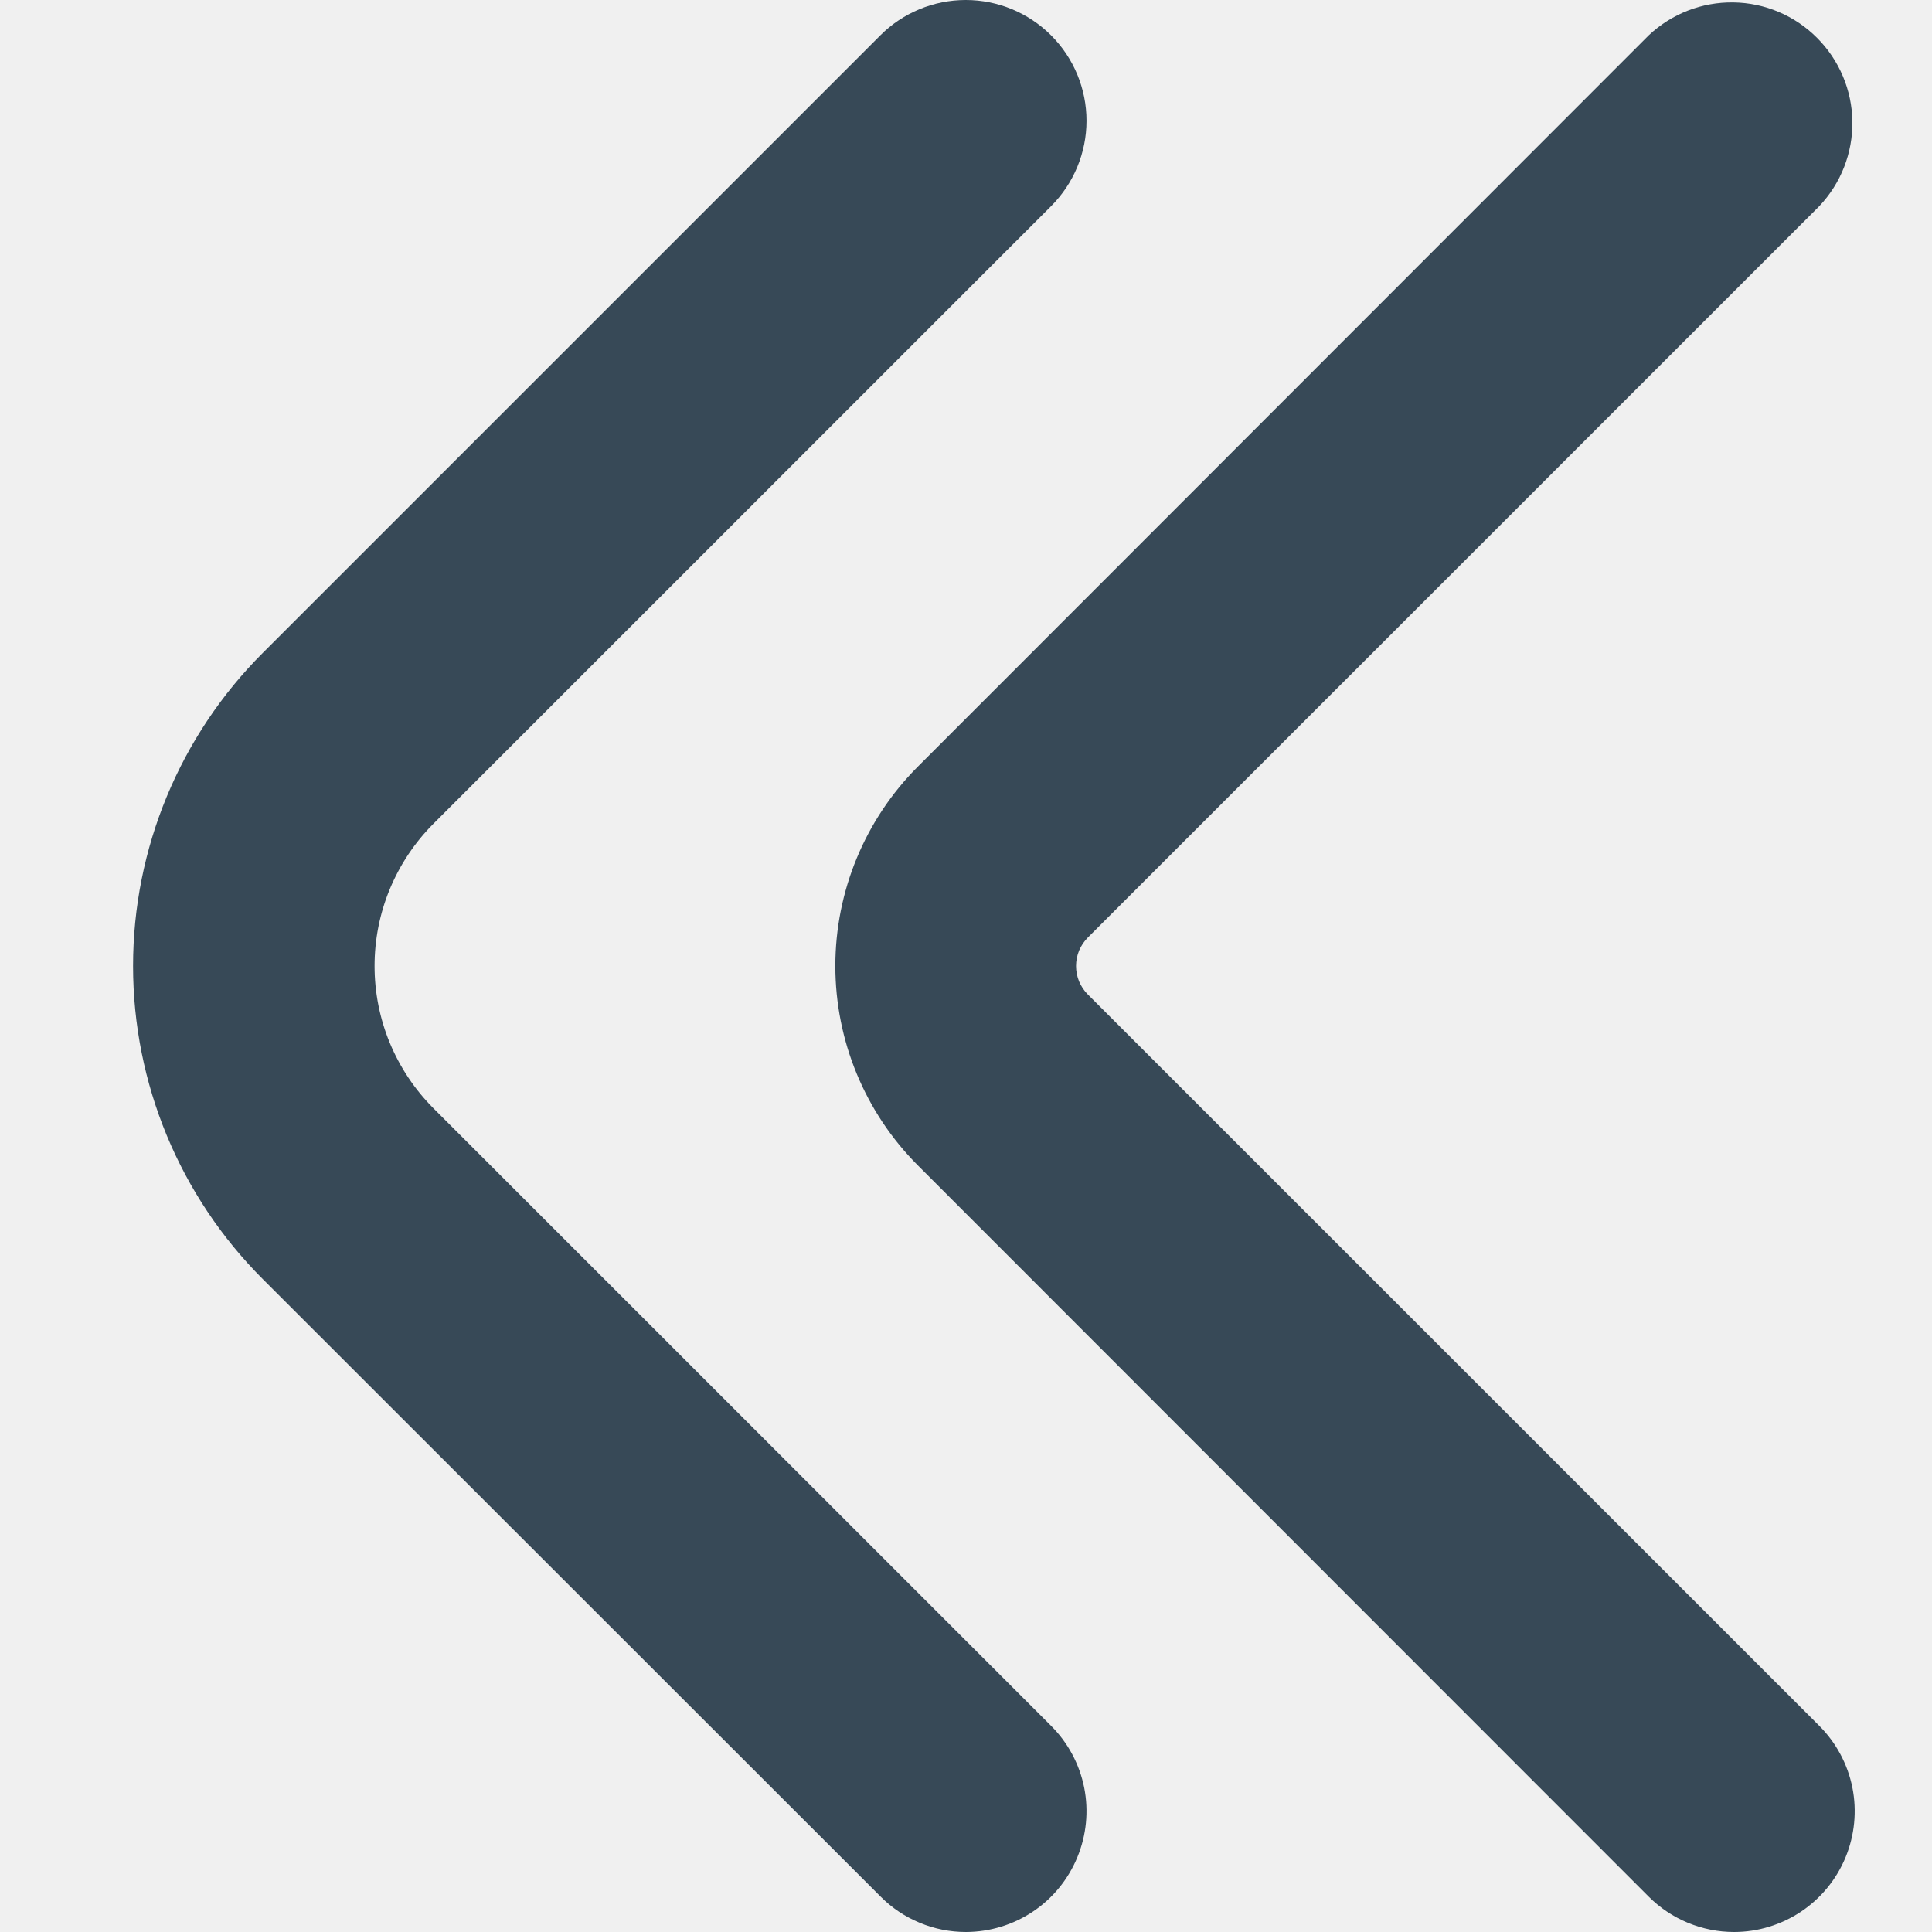
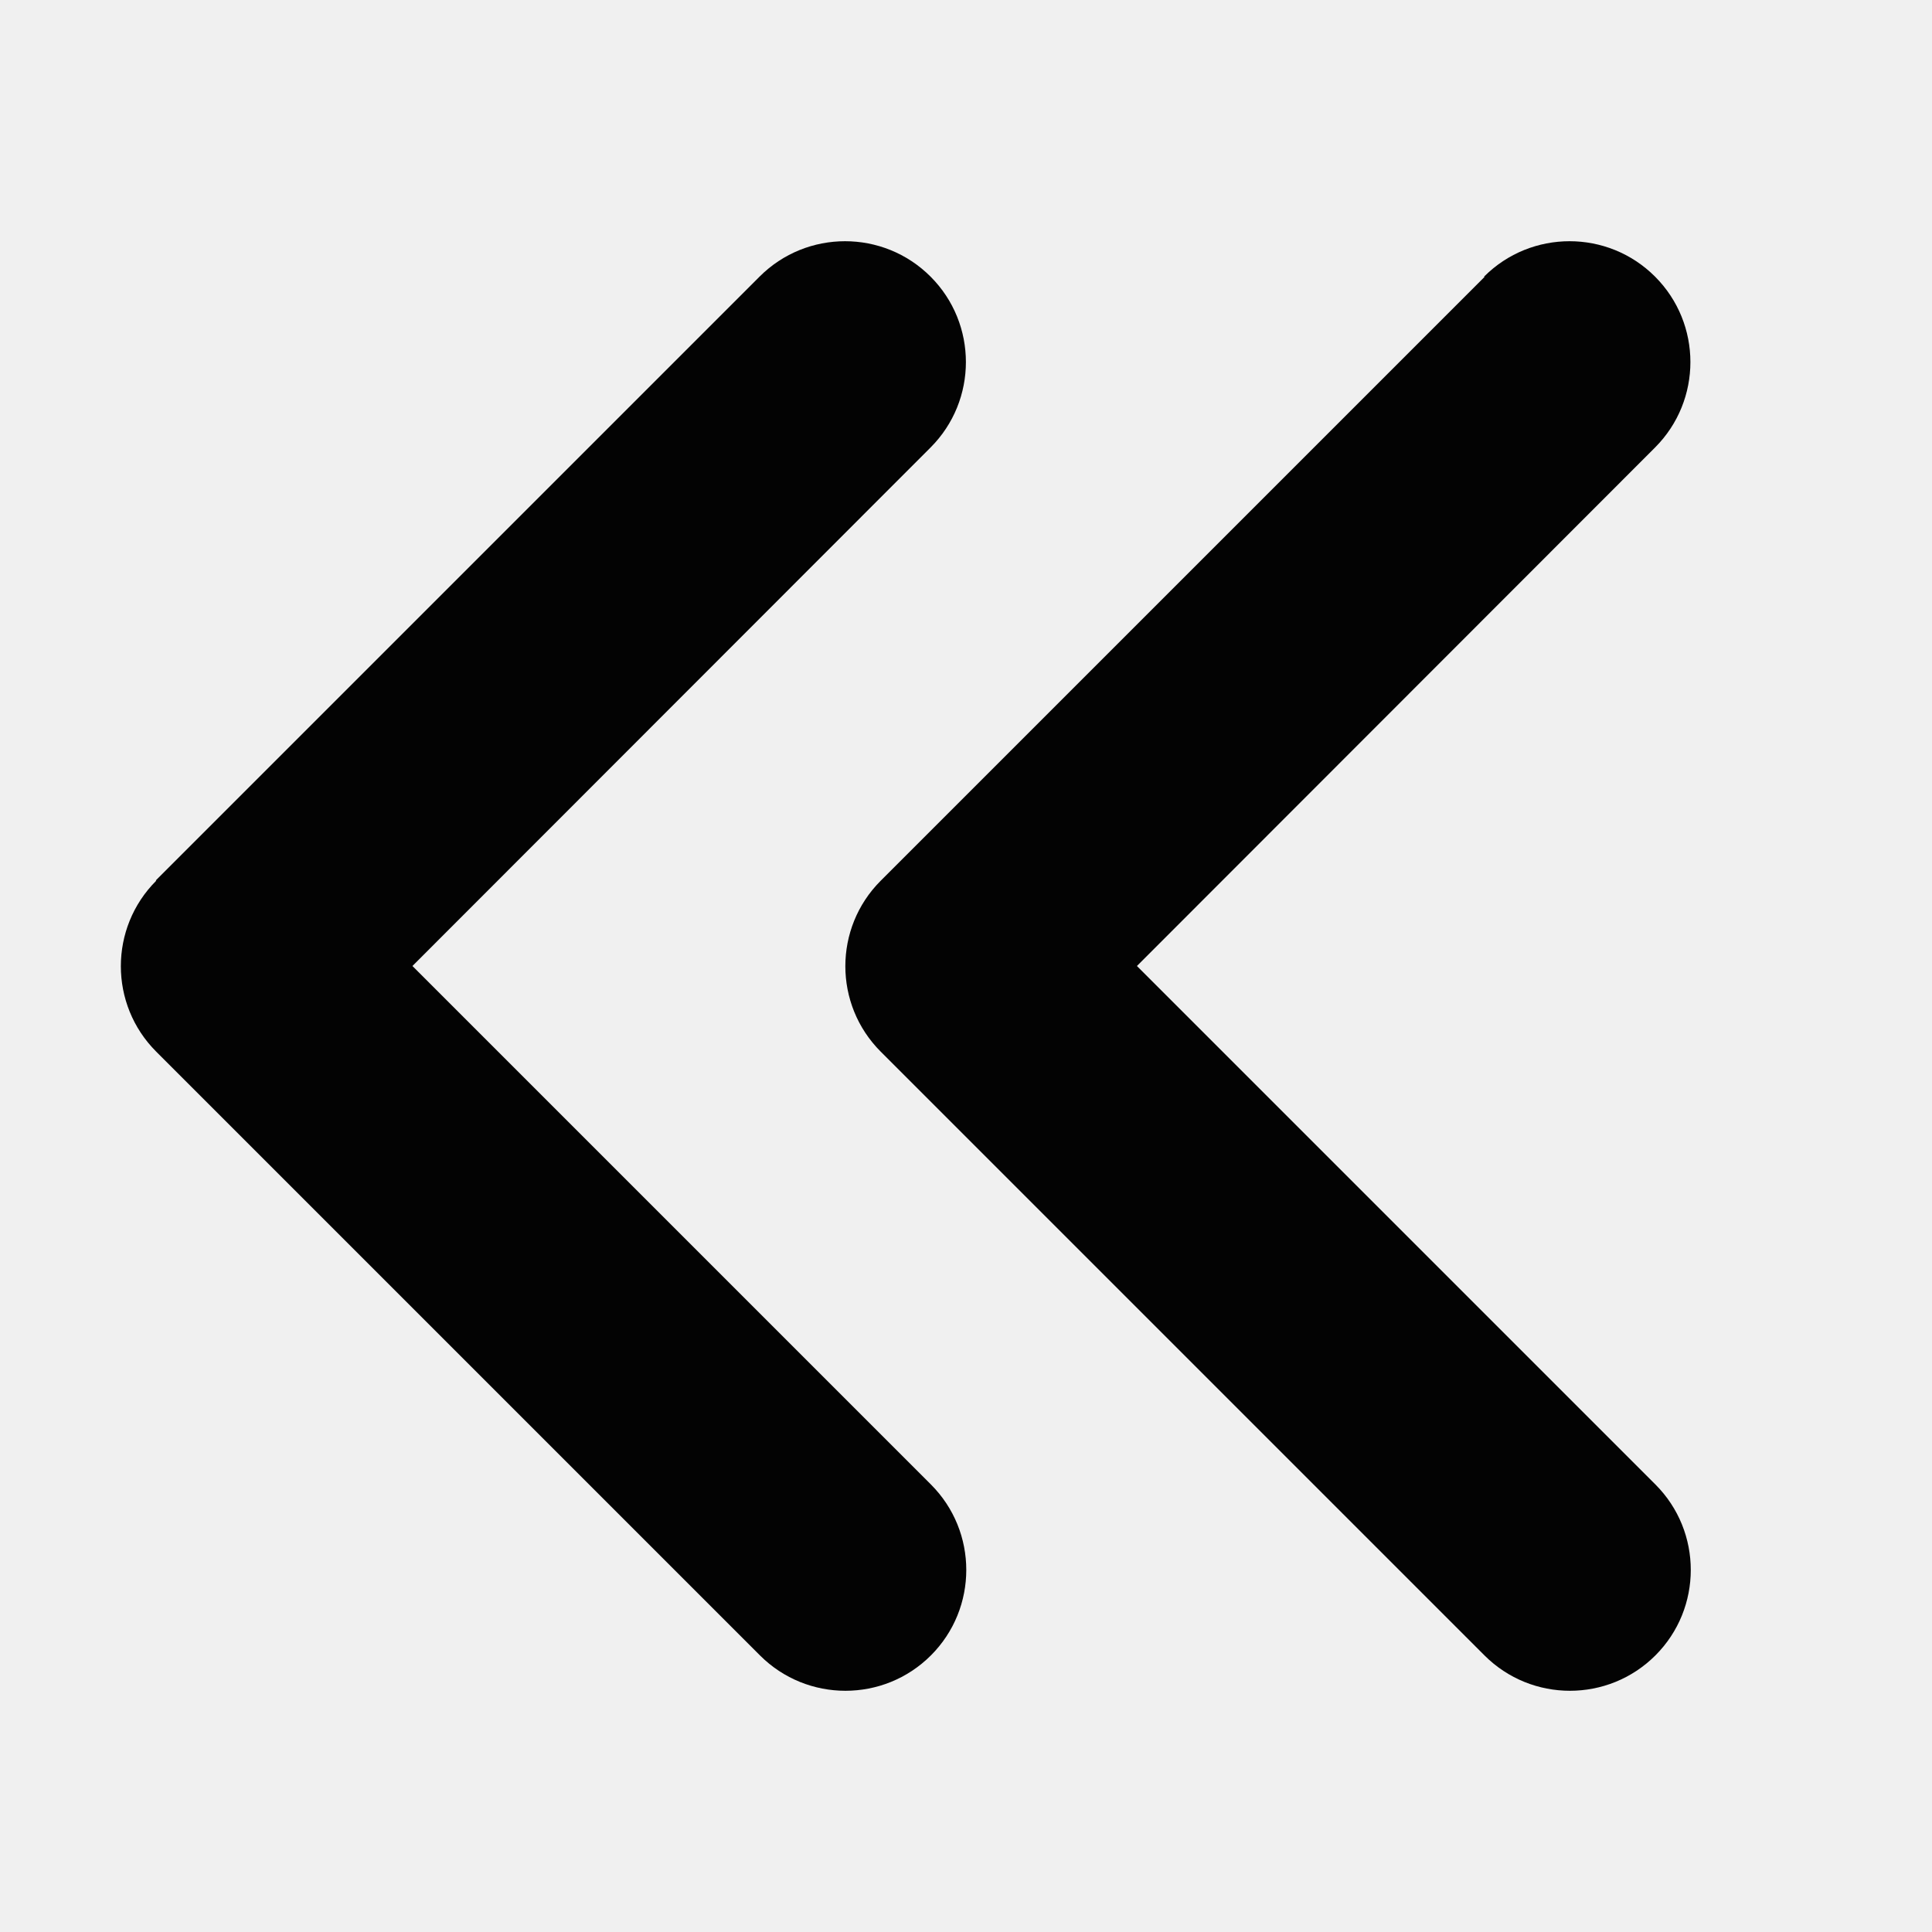
- <svg xmlns="http://www.w3.org/2000/svg" width="24" height="24" viewBox="0 0 24 24" fill="none">
-   <g clip-path="url(#clip0_406_2290)">
-     <path d="M12 24C11.803 24 11.608 23.962 11.426 23.886C11.244 23.811 11.079 23.701 10.94 23.561L3.264 15.889C2.233 14.858 1.653 13.459 1.653 12C1.653 10.541 2.233 9.142 3.264 8.111L10.936 0.439C11.217 0.158 11.599 -0 11.997 -0C12.395 -2.82604e-05 12.776 0.158 13.058 0.44C13.339 0.721 13.497 1.103 13.497 1.5C13.497 1.898 13.338 2.28 13.057 2.561L5.385 10.232C5.153 10.464 4.969 10.74 4.843 11.043C4.717 11.347 4.653 11.672 4.653 12C4.653 12.328 4.717 12.653 4.843 12.957C4.969 13.26 5.153 13.536 5.385 13.768L13.057 21.439C13.267 21.648 13.41 21.916 13.468 22.206C13.526 22.497 13.496 22.798 13.383 23.072C13.27 23.346 13.079 23.581 12.832 23.746C12.586 23.911 12.297 23.999 12 24Z" fill="#374957" />
-     <path d="M21.542 24C21.345 24 21.15 23.961 20.968 23.886C20.786 23.811 20.62 23.7 20.481 23.561L11.4 14.475C10.745 13.818 10.377 12.928 10.377 12C10.377 11.072 10.745 10.182 11.4 9.525L20.481 0.439C20.765 0.171 21.142 0.024 21.533 0.03C21.923 0.035 22.296 0.193 22.572 0.47C22.848 0.746 23.006 1.119 23.011 1.51C23.016 1.9 22.869 2.277 22.6 2.561L13.514 11.646C13.467 11.693 13.431 11.748 13.405 11.808C13.38 11.869 13.367 11.934 13.367 12C13.367 12.066 13.38 12.131 13.405 12.192C13.431 12.252 13.467 12.308 13.514 12.354L22.6 21.439C22.81 21.649 22.953 21.916 23.011 22.206C23.069 22.497 23.039 22.799 22.926 23.073C22.813 23.347 22.621 23.581 22.375 23.746C22.128 23.911 21.838 24 21.542 24Z" fill="#374957" />
-   </g>
-   <defs>
-     <clipPath id="clip0_406_2290">
-       <rect width="24" height="24" fill="white" />
-     </clipPath>
-   </defs>
+ <svg xmlns="http://www.w3.org/2000/svg" viewBox="0 0 512 512">
+   <path fill="#030303" d="M41.4 233.4c-12.5 12.5-12.5 32.8 0 45.3l160 160c12.5 12.5 32.8 12.5 45.3 0s12.5-32.8 0-45.3L109.3 256 246.6 118.6c12.5-12.5 12.5-32.8 0-45.3s-32.8-12.5-45.3 0l-160 160zm352-160l-160 160c-12.5 12.5-12.5 32.8 0 45.3l160 160c12.5 12.5 32.8 12.5 45.3 0s12.5-32.8 0-45.3L301.3 256 438.6 118.6c12.5-12.5 12.5-32.8 0-45.3s-32.8-12.5-45.3 0z" />
</svg>
